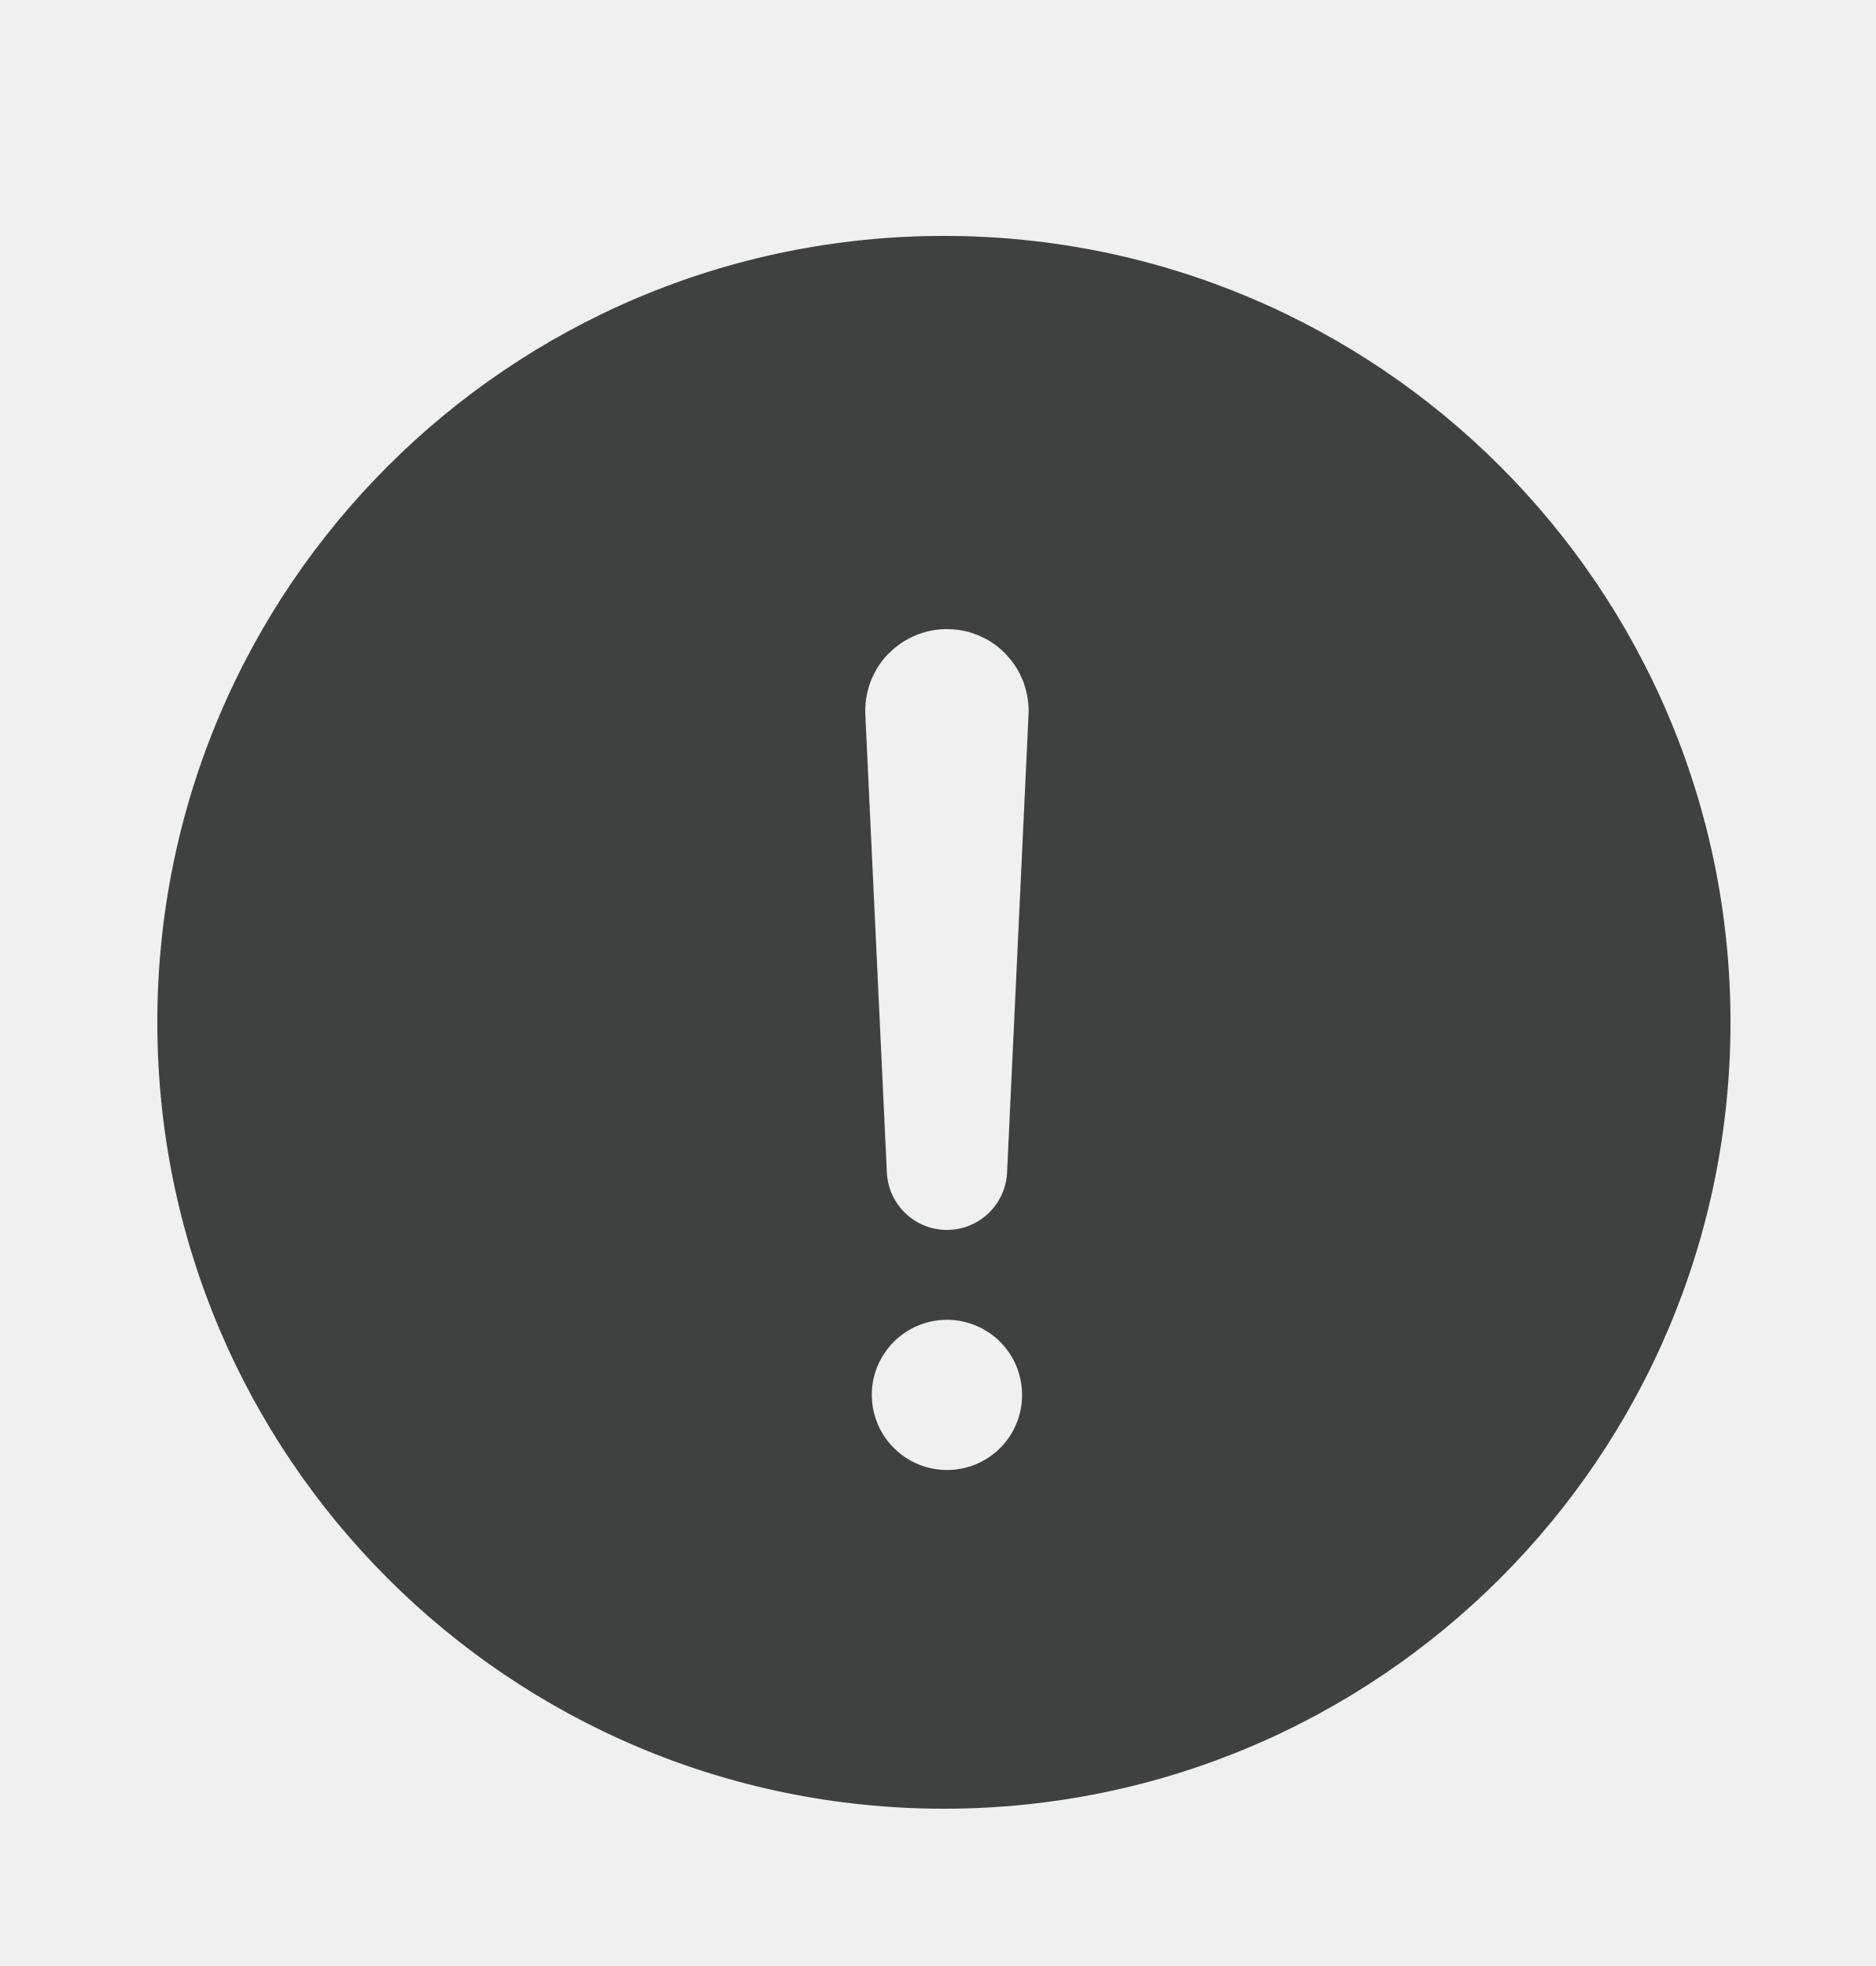
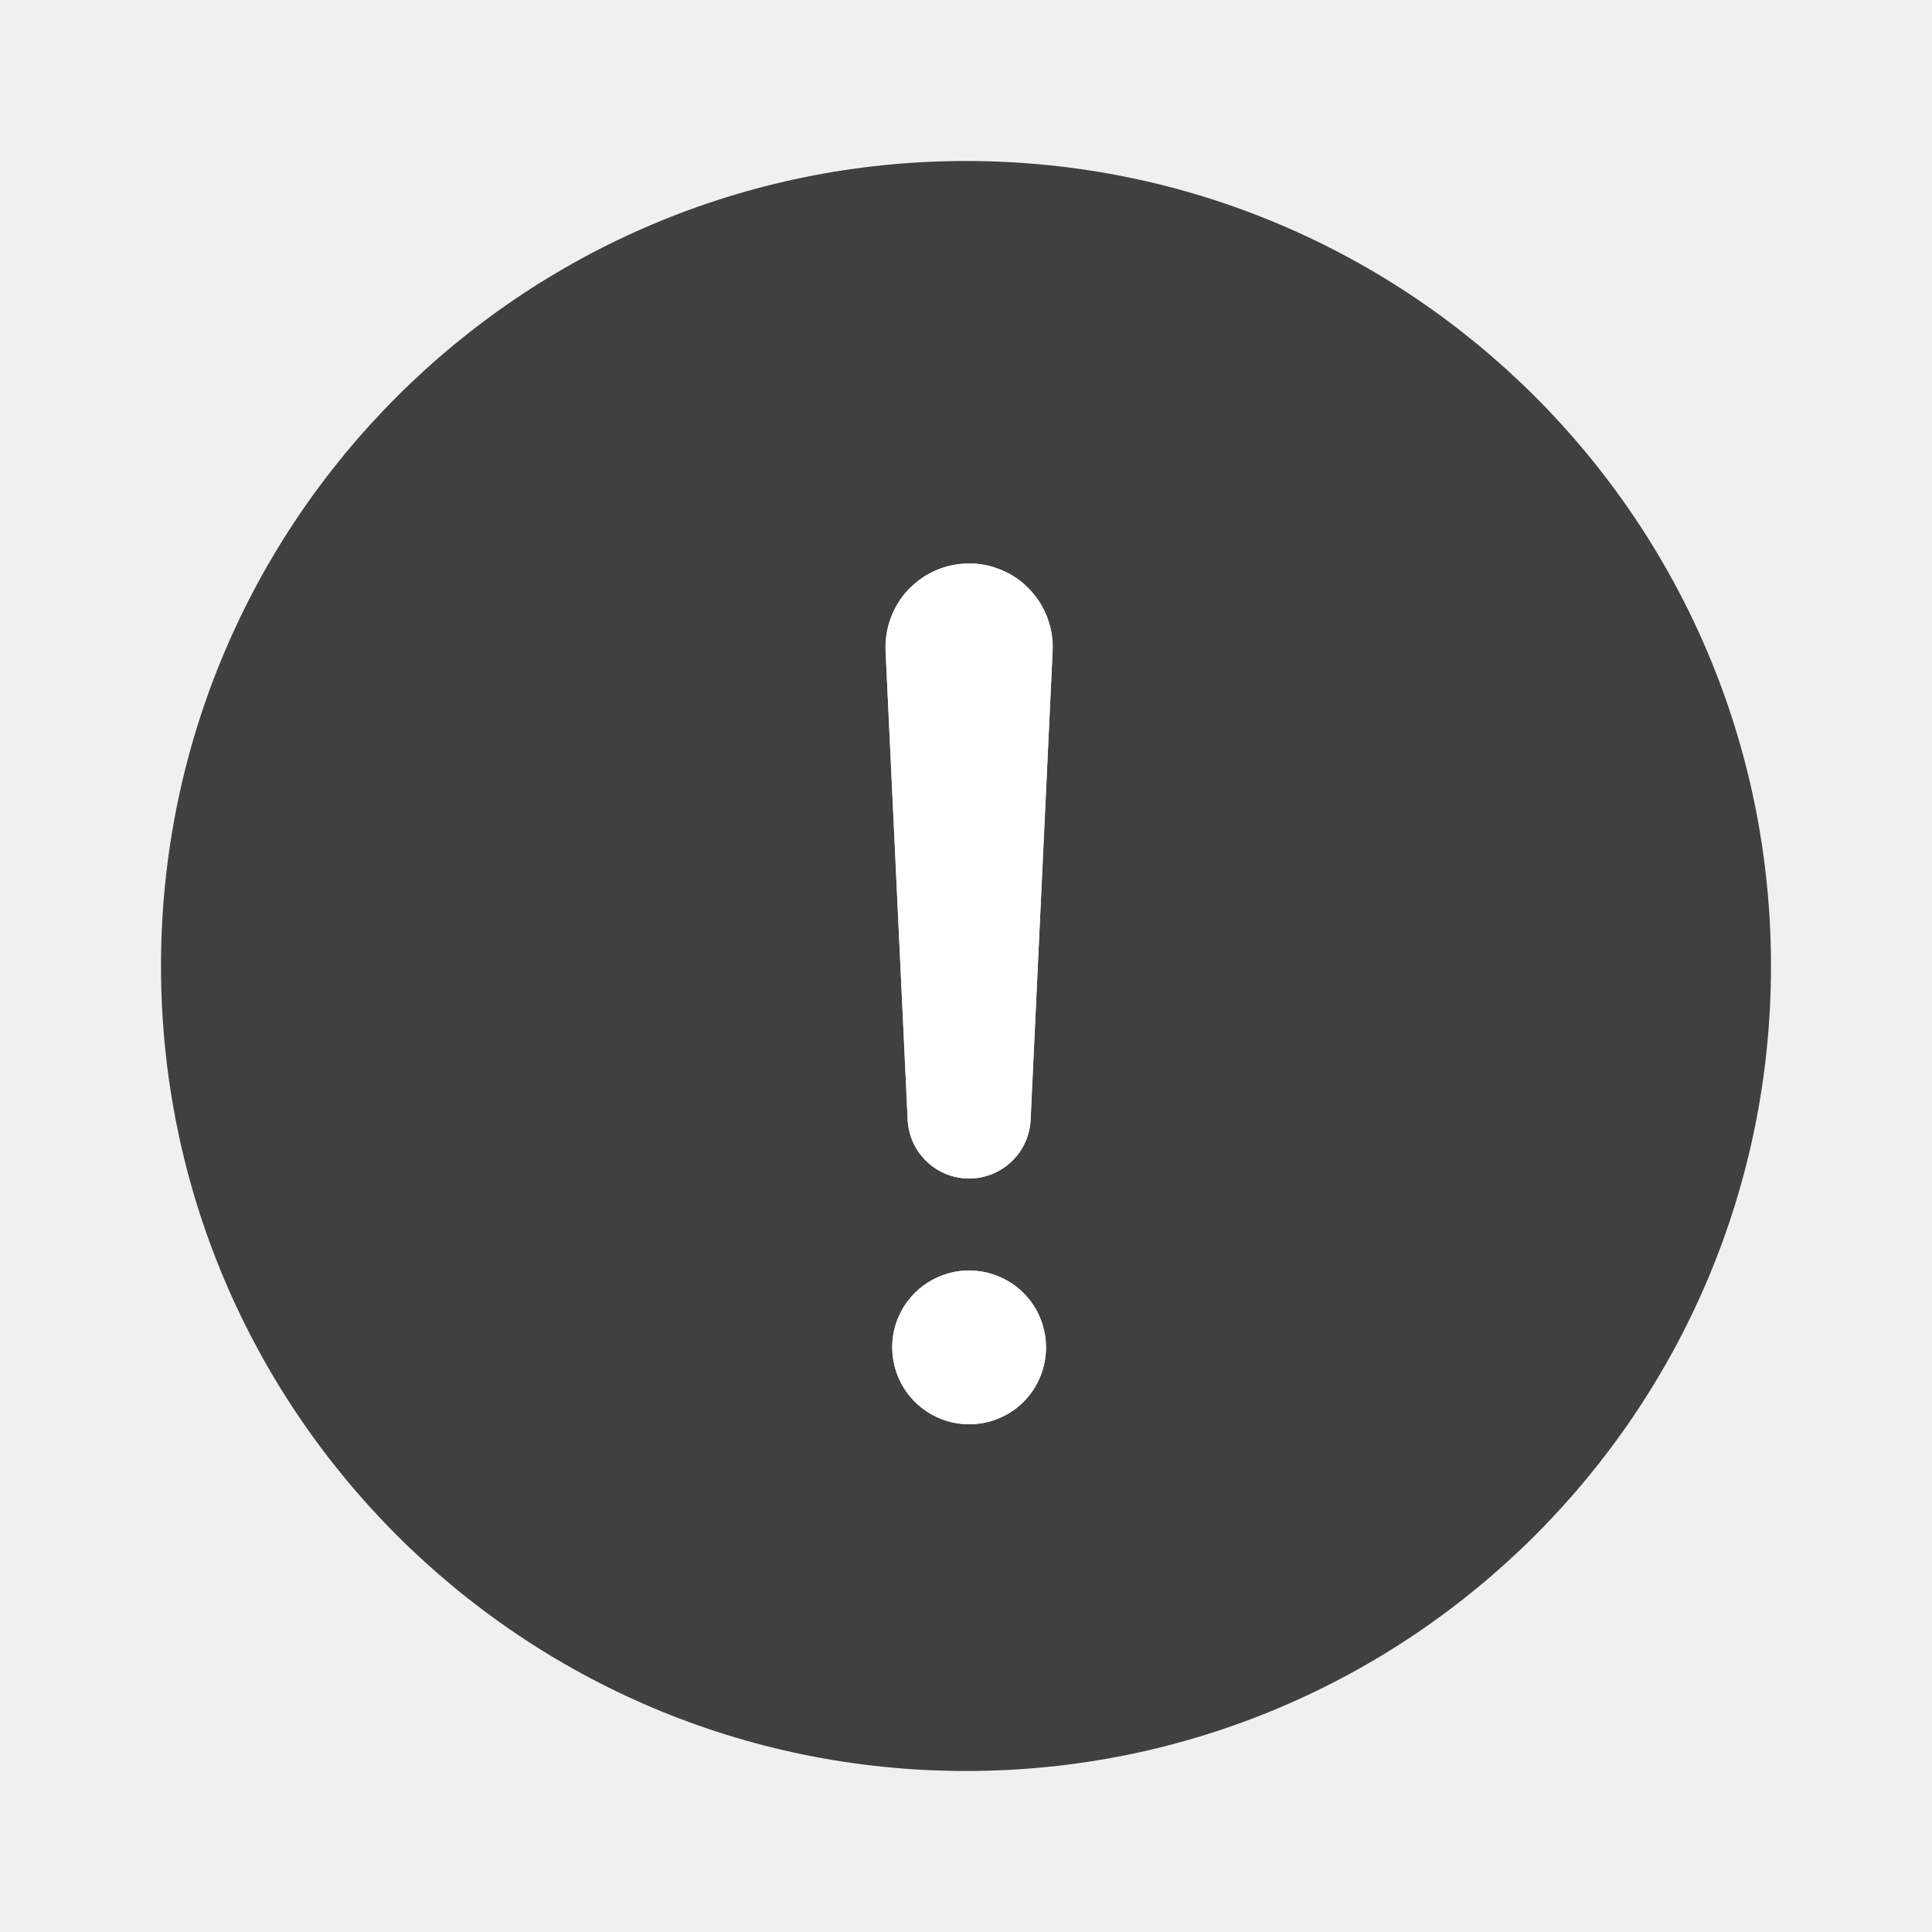
- <svg xmlns="http://www.w3.org/2000/svg" preserveAspectRatio="none" overflow="visible" style="display: block;" width="23.846" height="25" viewBox="0 0 23.846 25" fill="none">
-   <g id="Icon_warning">
-     <path id="Exclude" d="M12 3C17.523 3 22 7.477 22 13C22 18.523 17.523 23 12 23C6.477 23 2 18.523 2 13C2 7.477 6.477 3 12 3ZM11.852 16.801C11.667 16.838 11.497 16.929 11.363 17.062C11.23 17.196 11.138 17.366 11.101 17.551C11.065 17.736 11.084 17.929 11.156 18.104C11.229 18.278 11.352 18.427 11.509 18.532C11.666 18.637 11.85 18.693 12.039 18.693C12.292 18.693 12.536 18.593 12.715 18.414C12.894 18.235 12.994 17.991 12.994 17.738C12.994 17.549 12.938 17.363 12.833 17.206C12.728 17.049 12.579 16.928 12.404 16.855C12.23 16.783 12.038 16.764 11.852 16.801ZM12.028 8C11.889 8.001 11.752 8.03 11.624 8.086C11.528 8.128 11.439 8.184 11.36 8.252L11.284 8.323C11.188 8.424 11.114 8.545 11.065 8.676C11.017 8.806 10.995 8.947 11.001 9.086L11.275 14.911C11.295 15.319 11.631 15.64 12.039 15.64C12.447 15.639 12.783 15.319 12.803 14.911L13.076 9.085C13.081 8.979 13.069 8.873 13.042 8.771L13.011 8.671L12.968 8.574C12.936 8.511 12.899 8.452 12.855 8.396L12.786 8.316L12.709 8.244C12.655 8.199 12.597 8.158 12.535 8.125L12.44 8.08L12.341 8.044C12.24 8.013 12.134 7.999 12.028 8Z" fill="#3F4141" />
+ <svg xmlns="http://www.w3.org/2000/svg" preserveAspectRatio="none" overflow="visible" style="display: block;" width="24" height="24" viewBox="0 0 24 24" fill="none">
+   <g id="Icon/warning">
+     <path id="Exclude" d="M12 2C17.523 2 22 6.477 22 12C22 17.523 17.523 22 12 22C6.477 22 2 17.523 2 12C2 6.477 6.477 2 12 2ZM11.852 15.801C11.667 15.838 11.497 15.929 11.363 16.062C11.23 16.196 11.138 16.366 11.101 16.551C11.065 16.736 11.084 16.929 11.156 17.104C11.229 17.278 11.352 17.427 11.509 17.532C11.666 17.637 11.85 17.693 12.039 17.693C12.292 17.693 12.536 17.593 12.715 17.414C12.894 17.235 12.994 16.991 12.994 16.738C12.994 16.549 12.938 16.363 12.833 16.206C12.728 16.049 12.579 15.928 12.404 15.855C12.23 15.783 12.038 15.764 11.852 15.801ZM12.028 7C11.889 7.001 11.752 7.03 11.624 7.086C11.528 7.128 11.439 7.184 11.36 7.252L11.284 7.323C11.188 7.424 11.114 7.545 11.065 7.676C11.017 7.806 10.995 7.947 11.001 8.086L11.275 13.911C11.295 14.319 11.631 14.64 12.039 14.64C12.447 14.639 12.783 14.319 12.803 13.911L13.076 8.085C13.081 7.979 13.069 7.873 13.042 7.771L13.011 7.671L12.968 7.574C12.936 7.511 12.899 7.452 12.855 7.396L12.786 7.316L12.709 7.244C12.655 7.199 12.597 7.158 12.535 7.125L12.44 7.08L12.341 7.044C12.24 7.013 12.134 6.999 12.028 7Z" fill="#3F4141" />
+     <g id="Union">
+       <path d="M11.853 15.8C12.038 15.764 12.23 15.783 12.404 15.855C12.579 15.927 12.728 16.049 12.833 16.206C12.938 16.364 12.994 16.549 12.994 16.738C12.994 16.991 12.894 17.235 12.715 17.414C12.536 17.593 12.292 17.693 12.039 17.693C11.85 17.693 11.666 17.637 11.509 17.532C11.351 17.427 11.229 17.278 11.156 17.103C11.084 16.929 11.065 16.736 11.101 16.551C11.138 16.366 11.23 16.196 11.363 16.062C11.497 15.929 11.668 15.837 11.853 15.8Z" fill="white" />
+       <path d="M12.028 7C12.134 6.999 12.24 7.013 12.341 7.044L12.44 7.08L12.536 7.125C12.597 7.159 12.655 7.199 12.709 7.244L12.786 7.317L12.855 7.396C12.899 7.451 12.936 7.511 12.967 7.574L13.01 7.671L13.042 7.771C13.069 7.873 13.081 7.979 13.076 8.085L12.802 13.912C12.783 14.319 12.447 14.64 12.039 14.64C11.631 14.64 11.295 14.319 11.276 13.912L11.001 8.086C10.995 7.947 11.017 7.806 11.066 7.676C11.114 7.545 11.189 7.425 11.285 7.323L11.36 7.252C11.439 7.184 11.528 7.127 11.624 7.086C11.752 7.03 11.889 7.001 12.028 7Z" fill="white" />
+     </g>
  </g>
</svg>
